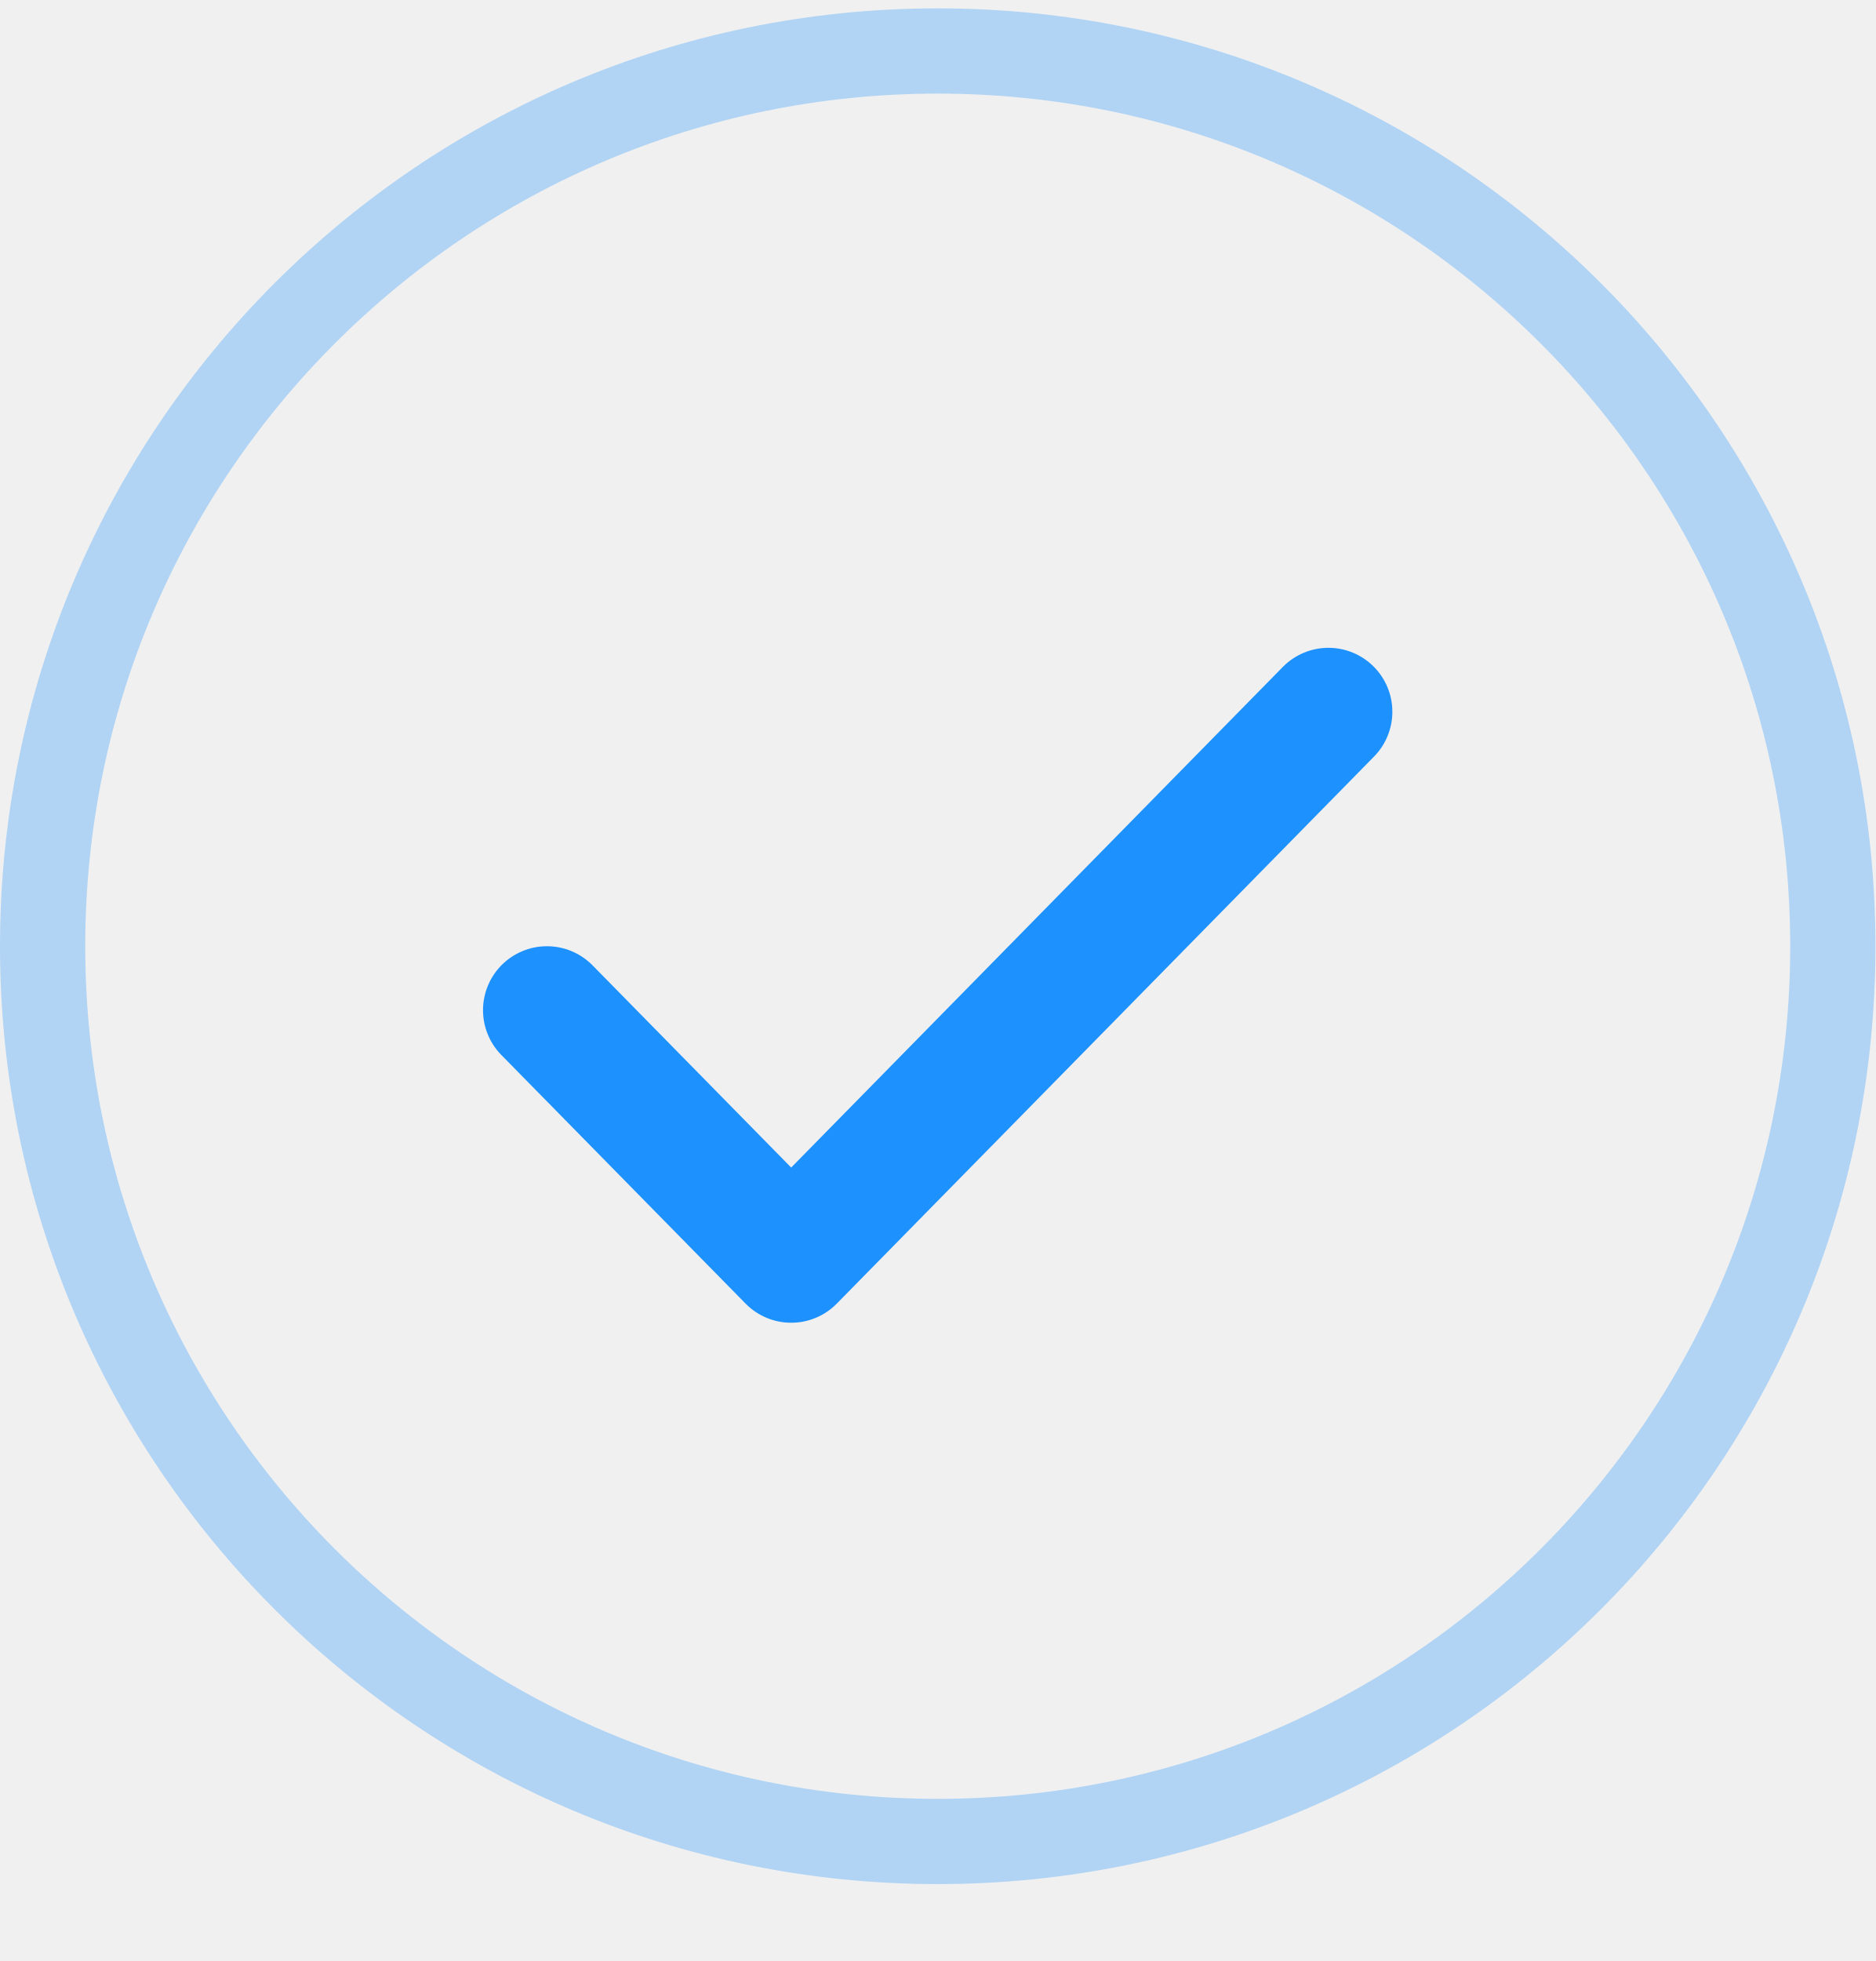
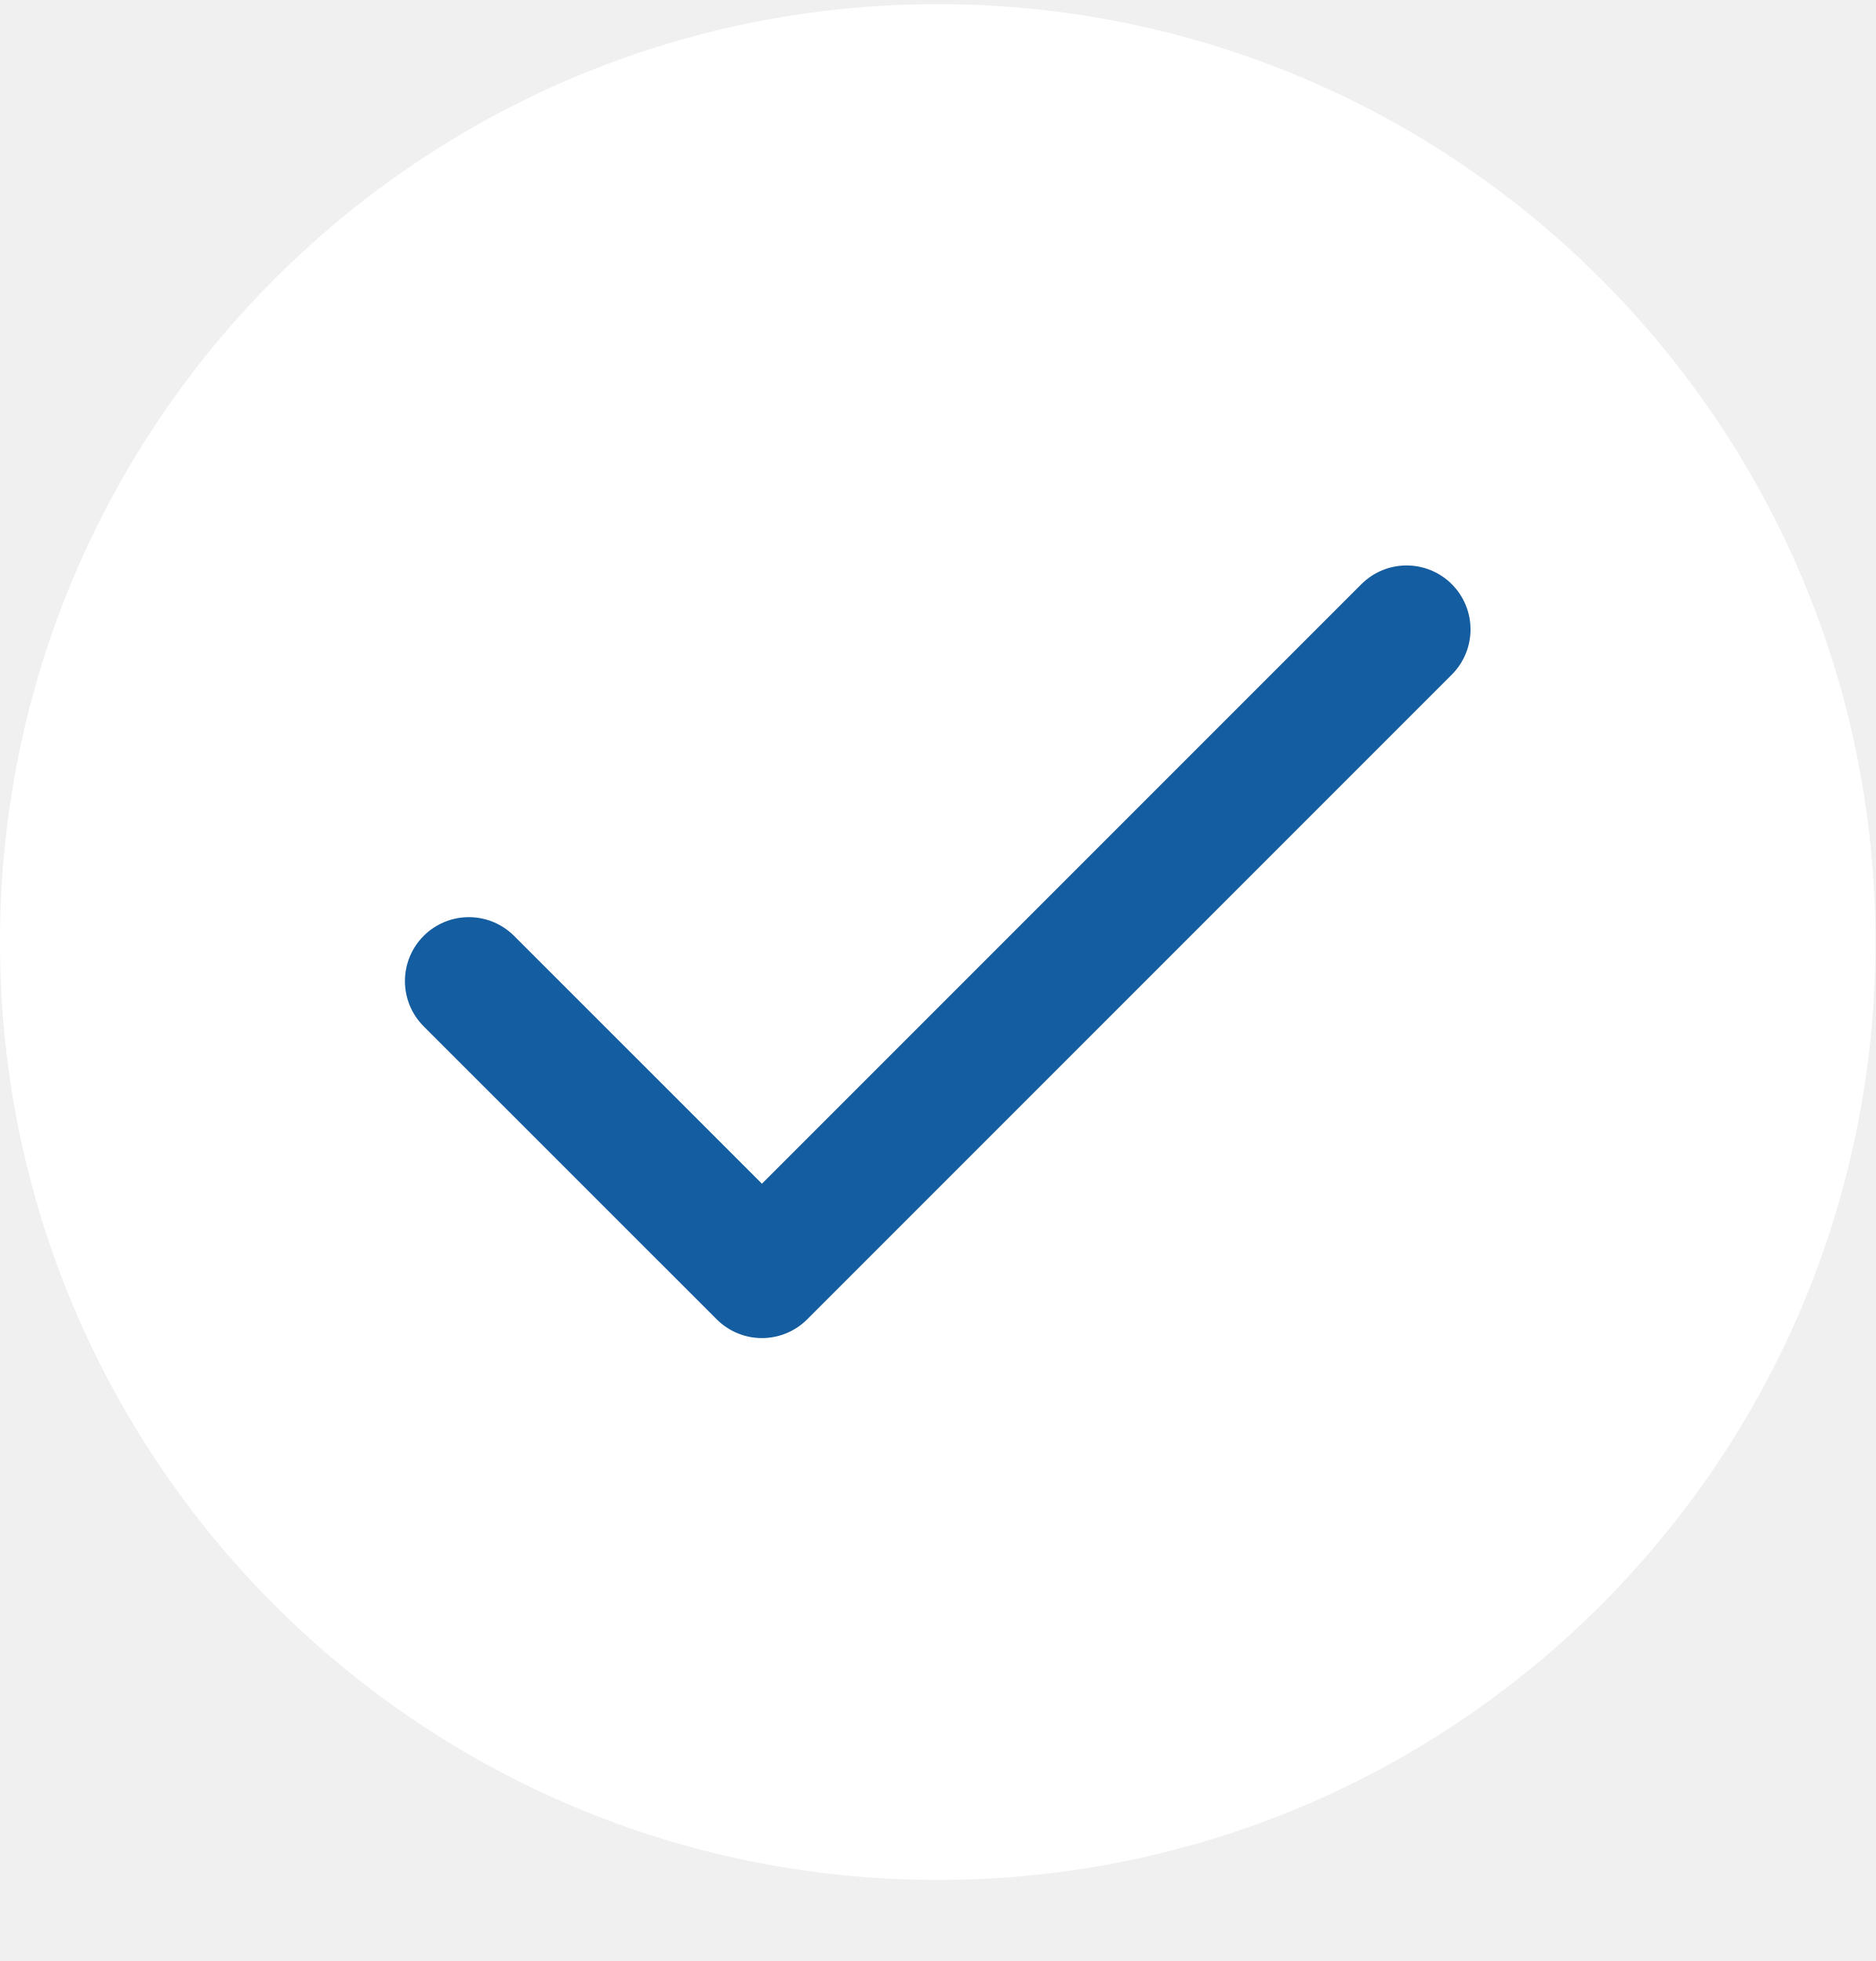
<svg xmlns="http://www.w3.org/2000/svg" width="22" height="23" viewBox="0 0 22 23" fill="none">
-   <circle opacity="0.3" cx="11" cy="11.098" r="10.5" stroke="#1D92FF" />
-   <path d="M15.583 8.348L9.281 14.764L6.416 11.848" stroke="#1D92FF" stroke-width="1.5" stroke-linecap="round" stroke-linejoin="round" />
+   <circle cx="11" cy="11.049" r="11" fill="white" />
+   <path d="M16.5 7.382L8.938 14.944L5.5 11.507" stroke="#145DA0" stroke-width="1.5" stroke-linecap="round" stroke-linejoin="round" />
</svg>
